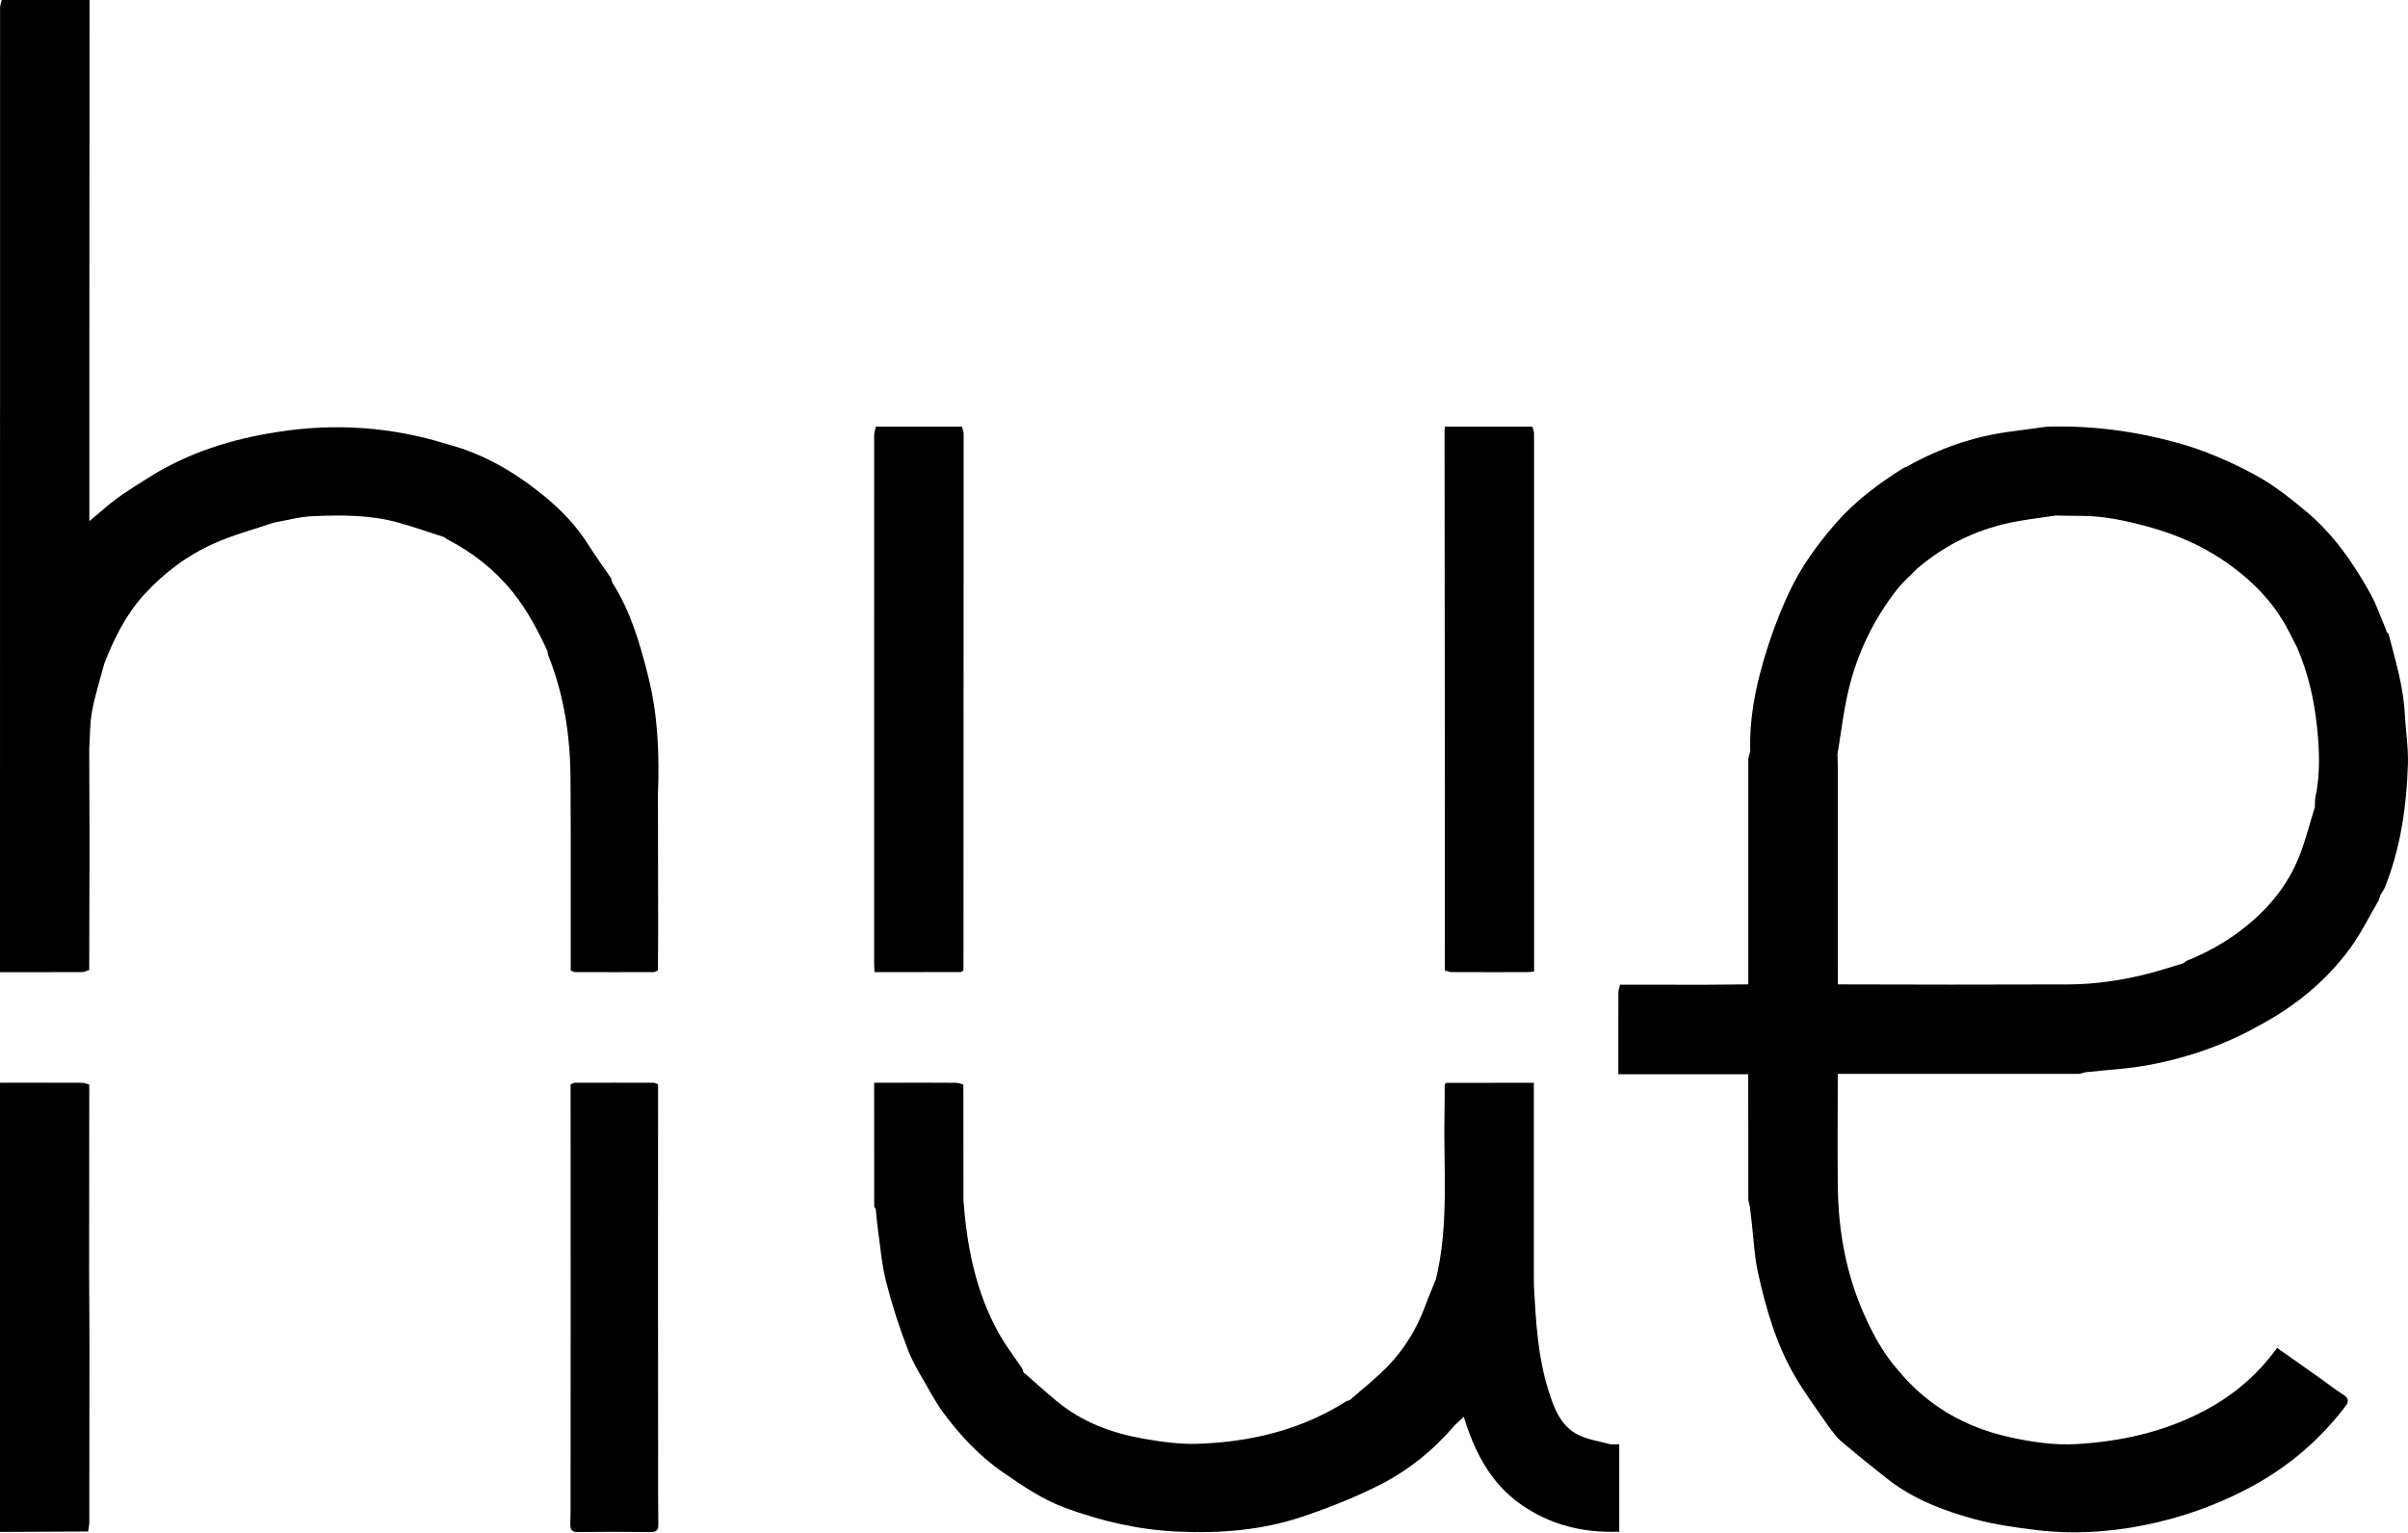
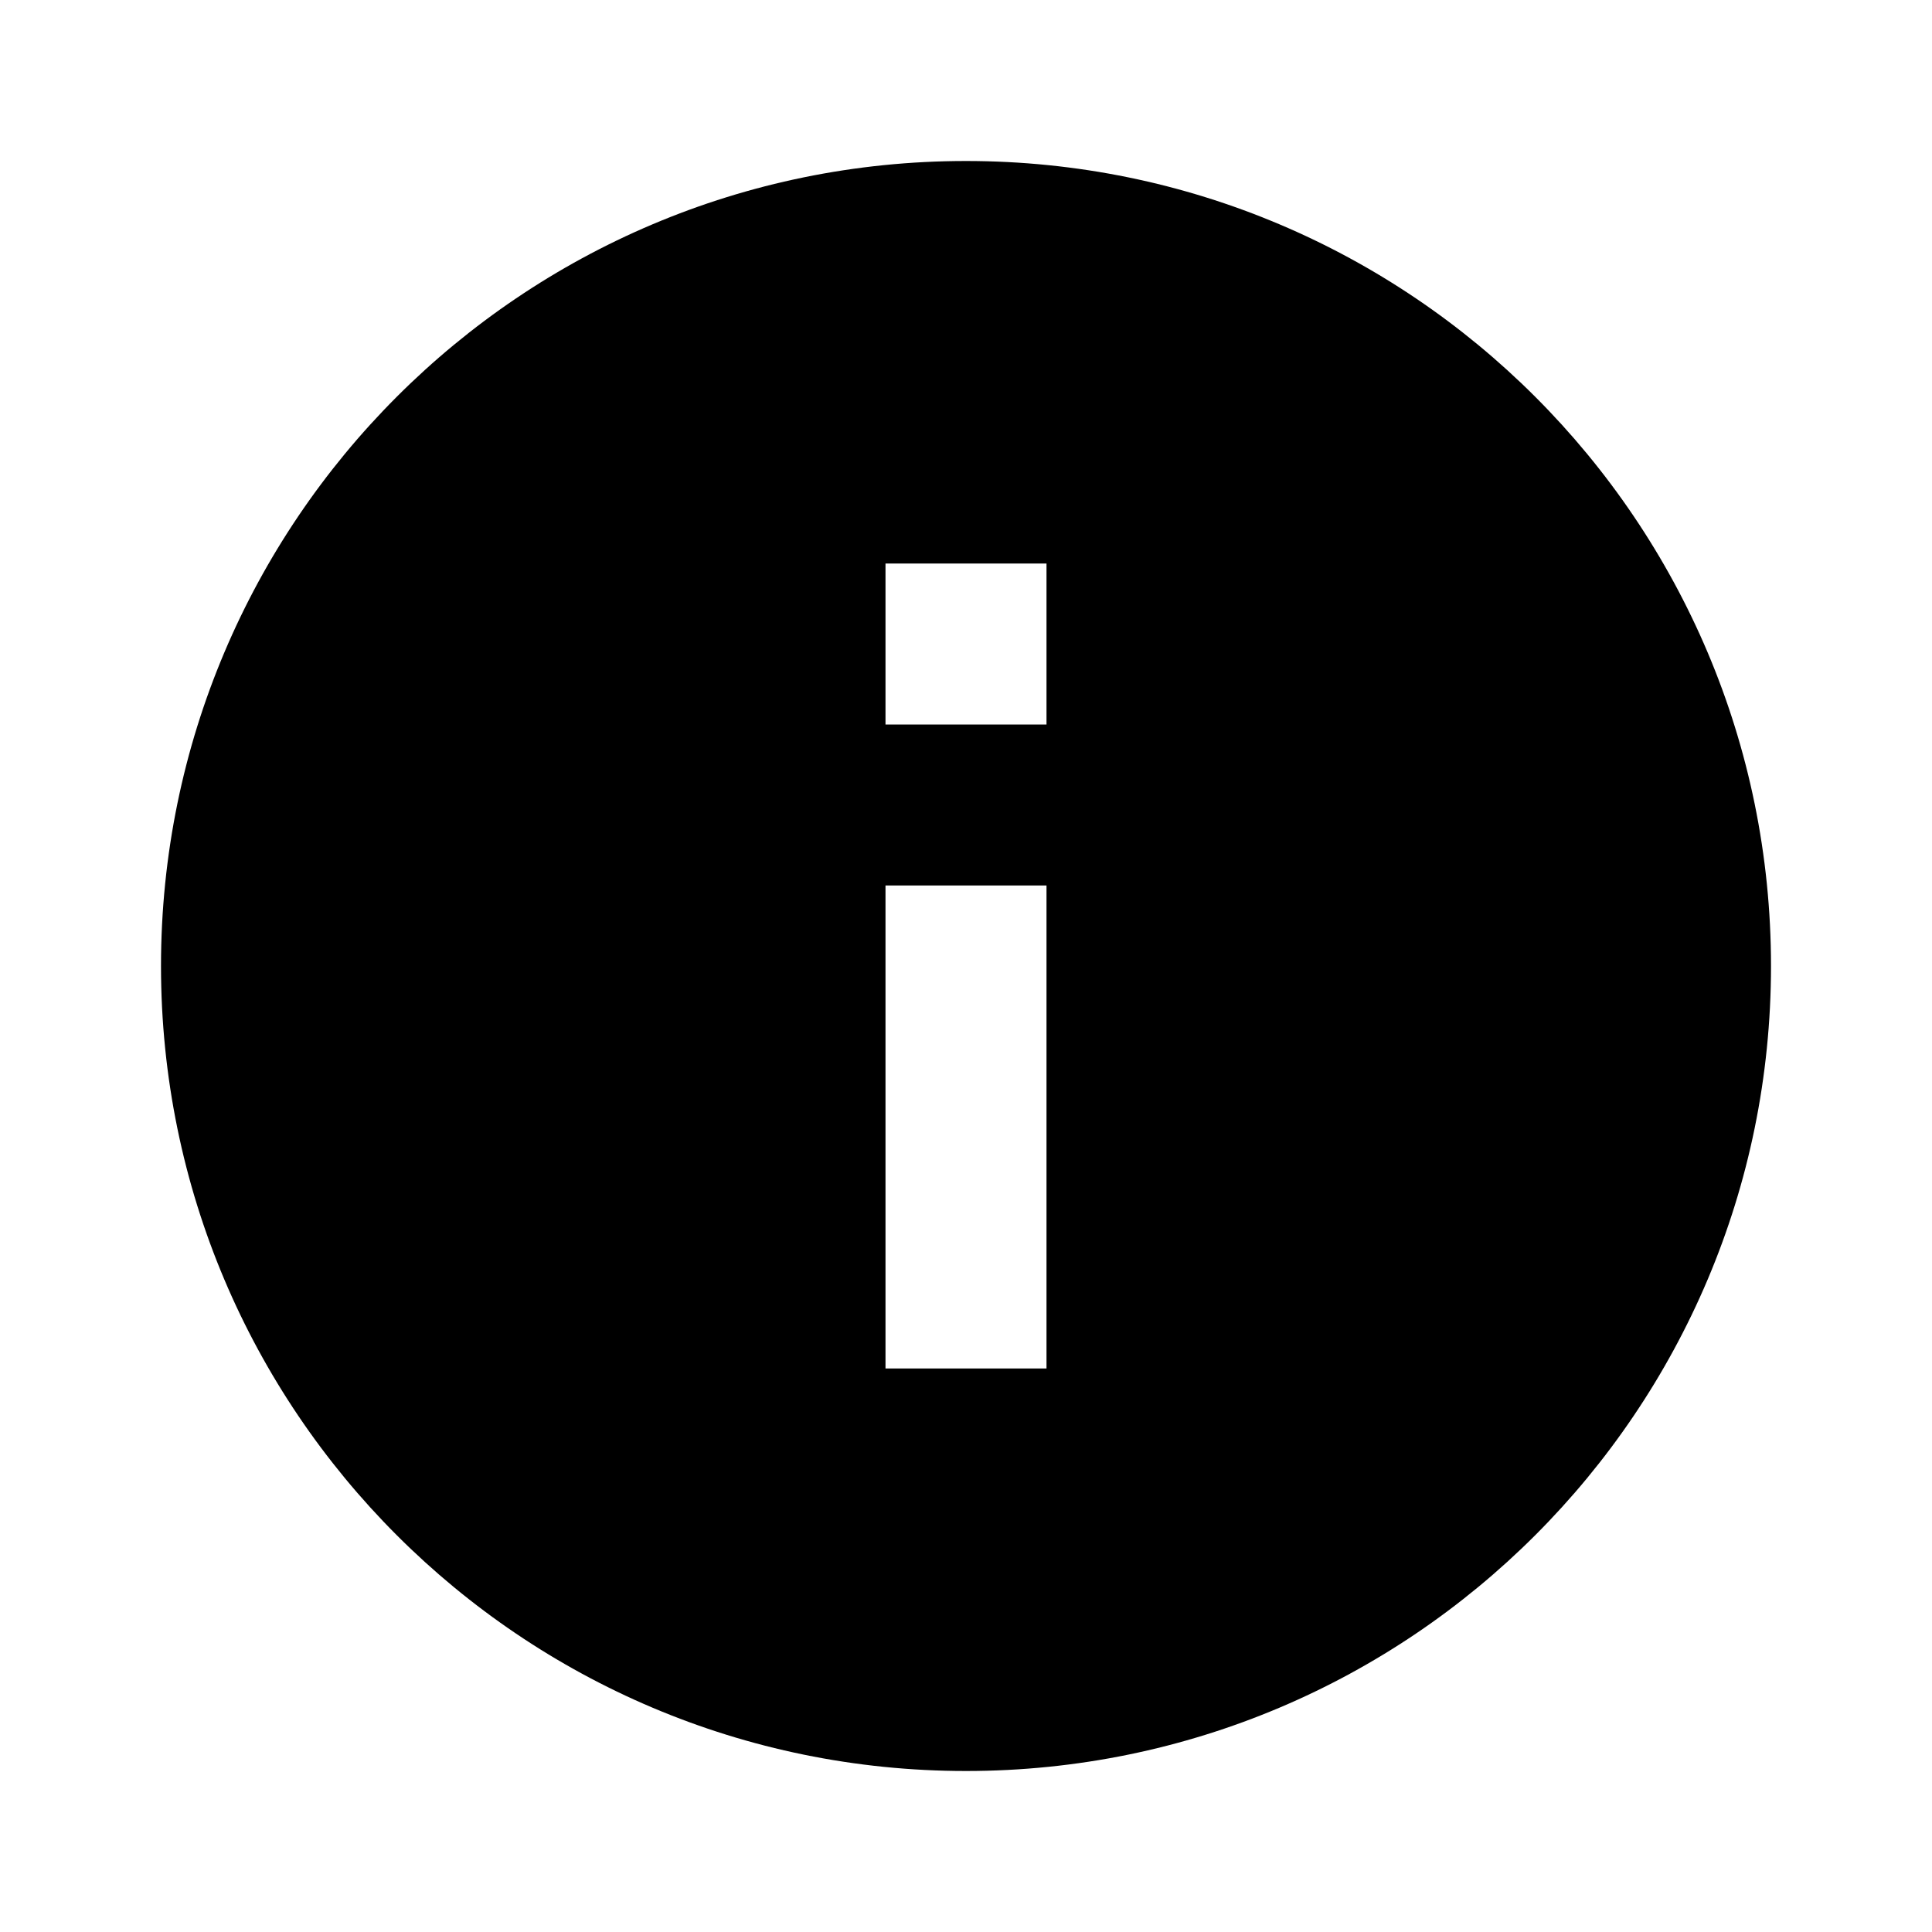
- <svg xmlns="http://www.w3.org/2000/svg" version="1.1" id="Layer_1" x="0px" y="0px" width="1371.707px" height="873.136px" viewBox="0 0 1371.707 873.136" enable-background="new 0 0 1371.707 873.136" xml:space="preserve">
-   <g>
-     <path d="M916.981,822.846c-6.434-1.745-13.407-2.657-19.062-5.856c-9.285-5.253-12.885-15.223-15.899-24.851   c-6.03-19.263-7.153-39.287-8.213-59.283c-0.02-2.36-0.039-4.719-0.059-7.079c0-36.174,0-72.348,0-108.801   c-16.867,0-33.293-0.005-49.72,0.035c-0.348,0.001-0.695,0.532-1.042,0.815c-0.037,5.158-0.009,10.318-0.122,15.474   c-0.702,31.898,2.737,64.008-4.878,95.553c-2.026,5.03-4.183,10.013-6.053,15.101c-4.829,13.136-11.97,24.912-21.712,34.859   c-6.674,6.815-14.254,12.743-21.427,19.068c2.617,0.652,5.232,1.304,7.849,1.936c1.745,0.421,3.491,0.833,5.24,1.229   c-1.749-0.396-3.495-0.808-5.24-1.229c-2.617-0.632-5.232-1.284-7.849-1.936c-0.628,0.184-1.339,0.235-1.869,0.571   c-25.902,16.414-54.654,23.25-84.847,24.229c-10.235,0.332-20.659-1.167-30.803-2.937c-17.996-3.141-34.865-9.439-49.181-21.26   c-6.504-5.371-12.746-11.059-19.108-16.604c-0.273-0.758-0.407-1.608-0.839-2.26c-4.344-6.552-9.199-12.812-13.033-19.646   c-13.258-23.631-18.337-49.533-20.291-76.223c-0.226-1.655-0.581-3.308-0.757-4.963c0.176,1.655,0.532,3.309,0.758,4.964   c-0.012-21.916-0.024-43.833-0.035-65.752c-1.44-0.357-2.877-1.016-4.319-1.027c-10.821-0.088-21.642-0.049-32.464-0.05   c-4.596,0-9.193,0-14.053,0c0,23.906-0.006,47.188,0.038,70.471c0.001,0.512,0.576,1.023,0.884,1.534   c0.343,3.438,0.564,6.893,1.054,10.31c1.487,10.374,2.271,20.937,4.831,31.047c3.344,13.209,7.568,26.27,12.485,38.98   c3.226,8.34,8.347,15.946,12.619,23.879c2.274,3.665,4.318,7.497,6.863,10.961c9.763,13.286,20.771,25.266,34.499,34.748   c11.291,7.799,22.575,15.555,35.492,20.297c20.427,7.499,41.403,12.451,63.309,13.522c24.497,1.197,48.624-0.635,71.871-8.473   c14.855-5.008,29.584-10.82,43.576-17.852c16.682-8.383,31.194-20.105,43.39-34.445c1.534-1.424,3.068-2.848,4.965-4.609   c6.076,19.669,14.967,37.433,32.137,49.626c16.947,12.034,35.951,16.647,56.432,15.844c0-17.11,0-33.324,0-49.857   C920.272,822.908,918.522,823.264,916.981,822.846z M527.337,656.973c6.849-2.288,13.666-4.677,20.506-6.993   c0.025,9.051-0.006,18.103,0.116,27.152c-0.122-9.049-0.092-18.101-0.117-27.151C541.003,652.295,534.186,654.685,527.337,656.973z   " />
-     <path d="M1369.885,406.828c-0.781-15.565-5.309-30.343-9.147-45.271c-4.768,0.606-9.553,1.107-14.308,1.78   c4.755-0.672,9.54-1.174,14.308-1.78c-0.37-0.467-0.74-0.931-1.111-1.396c-0.271-0.777-0.541-1.554-0.812-2.331   c-2.832-6.585-5.126-13.47-8.599-19.697c-9.664-17.335-20.74-33.421-36.28-46.502c-9.288-7.819-18.698-15.268-29.241-20.975   c-14.117-7.641-28.89-14.092-44.441-18.366c-24.32-6.684-49.095-9.987-74.36-9.141l0,0c-6.948,0.935-13.892,1.893-20.844,2.8   c-21.02,2.744-40.626,9.64-59.039,20.058c-0.587,0.223-1.233,0.353-1.754,0.681c-14.256,8.984-27.611,18.877-38.809,31.803   c-10.346,11.942-19.526,24.614-26.162,38.771c-5.958,12.712-10.868,26.057-14.785,39.546c-4.813,16.574-8.042,33.597-7.479,51.063   c-0.07,0.333-0.14,0.667-0.209,1.001c-0.317,1.357-0.91,2.713-0.911,4.07c-0.031,42.652-0.005,85.305,0.013,127.957   c-8.354,0.073-16.707,0.146-25.061,0.218c-15.998-0.015-31.996-0.03-47.995-0.045c-0.327,1.479-0.93,2.957-0.939,4.438   c-0.075,12.471-0.041,24.943-0.04,37.415c0,2.925,0,5.85,0,9.201c25.021,0,49.375,0,73.995,0c0,23.877-0.02,47.302,0.042,70.728   c0.004,1.655,0.611,3.309,0.937,4.963c0.382,3.343,0.764,6.686,1.146,10.028c1.061,8.962,1.403,18.083,3.328,26.856   c4.593,20.931,10.537,41.543,21.528,60.158c5.757,9.749,12.624,18.843,18.99,28.23c2.224,2.671,4.122,5.724,6.731,7.94   c8.576,7.282,17.339,14.35,26.161,21.335c14.885,11.785,32.321,18.43,50.308,23.312c11.404,3.095,23.279,4.709,35.045,6.155   c20.186,2.481,40.29,1.312,60.283-2.588c22.361-4.362,43.533-11.918,63.466-22.882c20.619-11.34,38.072-26.416,52.294-45.195   c1.986-2.623,1.803-4.545-1.26-6.459c-4.326-2.702-8.327-5.92-12.497-8.875c-8.406-5.955-16.833-11.88-25.245-17.813   c-11.536,16.069-26.05,27.938-43.059,36.662c-22.265,11.42-46.237,16.685-71.063,18.151c-12.931,0.764-25.685-1.166-38.301-3.956   c-25.373-5.611-46.738-17.901-63.401-38.032c-0.918,0.314-2.114,0.363-2.711,0.985c0.597-0.623,1.793-0.671,2.708-0.987   c-8.575-9.748-14.631-20.924-19.815-32.8c-10.009-22.932-14.278-46.903-14.585-71.736c-0.105-8.475-0.085-16.952-0.122-25.428   c0.035-12.995,0.071-25.99,0.107-38.986c45.667,0.01,91.335,0.028,137.002-0.01c1.326-0.001,2.652-0.591,3.978-0.906   c12.257-1.356,24.659-1.948,36.74-4.236c22.22-4.209,43.438-11.644,63.192-22.89c-1.169-1.296-2.206-2.798-3.375-4.095   c1.168,1.296,2.206,2.799,3.375,4.095c19.98-10.779,37.219-24.947,50.696-43.182c6.334-8.571,11.032-18.351,16.472-27.583   c0.244-0.689,0.488-1.379,0.733-2.068c0.125-0.307,0.201-0.627,0.228-0.958c0.895-1.512,2.012-2.936,2.652-4.549   c8.927-22.5,12.335-46.103,13.083-70.081C1371.967,425.925,1370.364,416.373,1369.885,406.828z M972.845,610.761   C972.845,610.761,972.845,610.761,972.845,610.761c3.882,0,7.764,0,11.736,0C980.609,610.761,976.727,610.761,972.845,610.761z    M1318.664,459.793c-2.812,9.074-5.153,18.328-8.536,27.184c-6.735,17.633-18.475,31.568-33.395,42.972   c-9.518,7.276-19.879,12.994-30.965,17.466c-0.727,0.293-1.307,0.953-1.955,1.442c0,0,0,0,0,0   c-7.204,2.124-14.34,4.521-21.625,6.316c-14.583,3.594-29.394,5.722-44.456,5.75c-22.285,0.041-44.57,0.073-66.855,0.109   c0.557,2.492,0.842,5.113,1.396,7.606c-0.554-2.493-0.839-5.114-1.396-7.606c-21.311-0.042-42.622-0.084-63.933-0.126   c-0.444,0.474-0.901,0.938-1.36,1.401c0.459-0.463,0.915-0.928,1.36-1.401c-0.015-41.507-0.027-83.015-0.054-124.522   c-0.001-2.154-0.124-4.308-0.191-6.462c0,0,0,0,0,0c2.042-12.222,3.412-24.605,6.275-36.632c5.02-21.086,14.292-40.37,27.71-57.477   c3.358-4.281,7.573-7.889,11.395-11.806c16.579-14.222,35.667-23.171,57.143-26.98c7.217-1.28,14.5-2.191,21.753-3.271   c-2.703-0.521-4.11-1.724-4.76-3.604c0.651,1.88,2.058,3.083,4.761,3.604c4.823,0.067,9.645,0.197,14.468,0.188   c12.832-0.025,25.222,2.694,37.517,5.98c17.609,4.707,33.993,12.099,48.67,22.974c12.238,9.068,22.697,19.85,30.227,33.226   c2.354,4.182,4.453,8.509,6.665,12.769c-0.001,0-0.001,0-0.002,0c6.003,13.959,9.507,28.632,11.169,43.631   c1.541,13.899,2.213,27.916-0.717,41.814C1318.6,456.099,1318.754,457.971,1318.664,459.793c-0.381,2.555,0.543,4.208,2.071,5.607   C1319.208,464.001,1318.283,462.348,1318.664,459.793z" />
-     <path d="M348.781,331.936c-0.269-0.904-0.336-1.944-0.838-2.692c-4.199-6.246-8.701-12.299-12.684-18.678   c-6.879-11.016-15.811-20.248-25.731-28.304c-16.231-13.18-34.082-23.718-54.571-29.104c-31.801-9.97-64.159-12.207-97.054-6.997   c-25.897,3.995-50.48,11.711-72.848,25.708c-6.036,3.921-12.258,7.591-18.058,11.837c-5.473,4.007-10.503,8.618-16.089,13.264   c0-37.447-0.01-74.259,0.002-111.071C50.931,123.933,50.965,61.966,50.994,0C34.329,0,17.665,0,1,0C0.667,1.5,0.042,3,0.041,4.5   C-0.002,187.643,0,370.787,0,553.931c15.565,0.005,31.131,0.042,46.696-0.036c1.376-0.007,2.748-0.76,4.123-1.167   c0.059-22.963,0.158-45.926,0.164-68.889c0.005-18.966-0.102-37.933-0.159-56.899c0.485-7.249,0.307-14.62,1.622-21.716   c1.696-9.154,4.586-18.086,6.963-27.116c5.573-14.288,12.245-27.823,22.77-39.38c11.349-12.463,24.578-22.292,39.767-29.086   c10.919-4.884,22.645-7.962,34.012-11.846c0.002-3.824-0.001-7.647-0.003-11.471c-0.005-7.647-0.008-15.294,0.025-22.941   c-0.033,7.647-0.03,15.294-0.025,22.941c0.002,3.824,0.005,7.647,0.004,11.471c7.335-1.278,14.635-3.353,22.012-3.672   c16.12-0.696,32.34-0.824,48.108,3.429c9.059,2.443,17.918,5.63,26.866,8.481c0.649,0.443,1.26,0.957,1.952,1.318   c14.317,7.461,26.773,17.156,36.98,29.788c8.353,10.338,14.484,21.9,19.981,33.879c0.146,0.81,0.16,1.674,0.46,2.424   c9.187,22.973,12.679,46.945,12.669,71.547c-0.004,10.971,0.091,21.941,0.141,32.912c-0.005,25.02-0.009,50.039-0.014,75.059   c0.811,0.327,1.62,0.935,2.432,0.938c14.94,0.056,29.879,0.055,44.819-0.003c0.809-0.003,1.616-0.612,2.424-0.938   c0.047-7.135,0.142-14.269,0.135-21.403c-0.027-26.216-0.087-52.431-0.135-78.647c0.903-22.61,0.046-45.08-5.457-67.168   C364.654,366.977,359.324,348.46,348.781,331.936z M1.123,323.969c-0.049-0.829-0.143-1.659-0.143-2.488   C0.98,322.31,1.073,323.139,1.123,323.969C1.123,323.969,1.123,323.969,1.123,323.969c0.009,17.671,0.018,35.342,0.027,53.013   c0,0,0,0,0,0C1.141,359.311,1.132,341.64,1.123,323.969z" />
-     <path d="M823.042,552.999c1.329,0.312,2.657,0.888,3.987,0.894c14.318,0.066,28.638,0.051,42.956,0.027   c1.258-0.002,2.515-0.221,3.91-0.352c0-1.201,0-2.024,0-2.848c0.004-101.231,0.013-202.462-0.028-303.693   c-0.001-1.312-0.625-2.625-0.957-3.937c-16.576,0-33.152,0-49.785,0c-0.121,1.182-0.246,1.828-0.245,2.475   c0.059,67.439,0.127,134.877,0.195,202.316C823.063,482.92,823.052,517.96,823.042,552.999z M864.29,461.272   c2.801-0.048,5.606,0.446,8.423,0.673c0.056-1.996,0.162-3.991,0.162-5.987c0,1.996-0.106,3.991-0.162,5.987   C869.896,461.718,867.091,461.224,864.29,461.272c-0.623,0.011-1.245,0.048-1.867,0.121   C863.045,461.32,863.667,461.282,864.29,461.272z" />
-     <path d="M374.901,838.856c-0.023-33.339-0.046-66.677-0.068-100.015c0.009-40.332,0.019-80.664,0.028-120.996   c-0.836-0.308-1.672-0.883-2.51-0.886c-14.933-0.055-29.865-0.055-44.798-0.001c-0.839,0.003-1.675,0.578-2.512,0.887   c0.013,44.665,0.025,89.33,0.037,133.994c-0.022,31.673-0.044,63.345-0.065,95.018c-0.02,7.144,0.087,14.291-0.115,21.43   c-0.093,3.298,0.712,4.734,4.385,4.683c13.787-0.191,27.581-0.193,41.368-0.001c3.702,0.051,4.418-1.444,4.36-4.708   C374.839,858.462,374.919,848.658,374.901,838.856z" />
-     <path d="M547.397,553.878c0.453-0.001,0.905-0.63,1.358-0.967c0.032-0.498,0.092-0.997,0.092-1.495   c0.043-101.444,0.087-202.888,0.079-304.332c0-1.326-0.646-2.651-0.991-3.977c-16.334,0.004-32.67,0.007-49.004,0.01   c-0.336,1.638-0.966,3.276-0.967,4.914c-0.043,100.257-0.035,200.515-0.02,300.772c0,1.607,0.138,3.214,0.226,5.116   C514.814,553.92,531.106,553.928,547.397,553.878z M499.115,355.983c-0.027-0.979-0.065-1.958-0.098-2.938   C499.05,354.025,499.088,355.004,499.115,355.983C499.115,355.983,499.115,355.983,499.115,355.983z" />
-     <path d="M50.85,617.994c-0.281,0.036-0.558,0.096-0.83,0.177c-0.029,19.904-0.059,39.807-0.088,59.711   c0.029-19.904,0.059-39.807,0.087-59.711C50.292,618.089,50.569,618.03,50.85,617.994c-1.424-0.36-2.847-1.029-4.272-1.035   c-15.526-0.072-31.052-0.039-46.578-0.035c0,76.657,0,153.314,0,229.971c0,8.666,0,17.331,0,25.997   c16.729-0.079,33.458-0.158,50.188-0.237v0c0.237-1.758,0.678-3.515,0.681-5.273c0.062-33.643,0.093-67.285,0.085-100.928   c-0.003-13.486-0.115-26.972-0.177-40.457C50.801,689.995,50.825,653.995,50.85,617.994z M49.993,790.952   c0.059,24.759,0.118,49.516,0.177,74.274C50.111,840.468,50.052,815.71,49.993,790.952c-16.273-0.015-32.546-0.03-48.819-0.046l0,0   C17.447,790.921,33.72,790.937,49.993,790.952c0.079-21.652,0.158-43.304,0.235-64.956c0.002,0,0.145-0.007,0.224-0.011   l-0.222,0.011C50.151,747.648,50.072,769.3,49.993,790.952z" />
-   </g>
+ <svg xmlns="http://www.w3.org/2000/svg" version="1.1" width="24" height="24" viewBox="0 0 24 24">
+   <path fill="#000000" d="M13,9H11V7H13M13,17H11V11H13M12,2A10,10 0 0,0 2,12A10,10 0 0,0 12,22A10,10 0 0,0 22,12A10,10 0 0,0 12,2Z" />
</svg>
